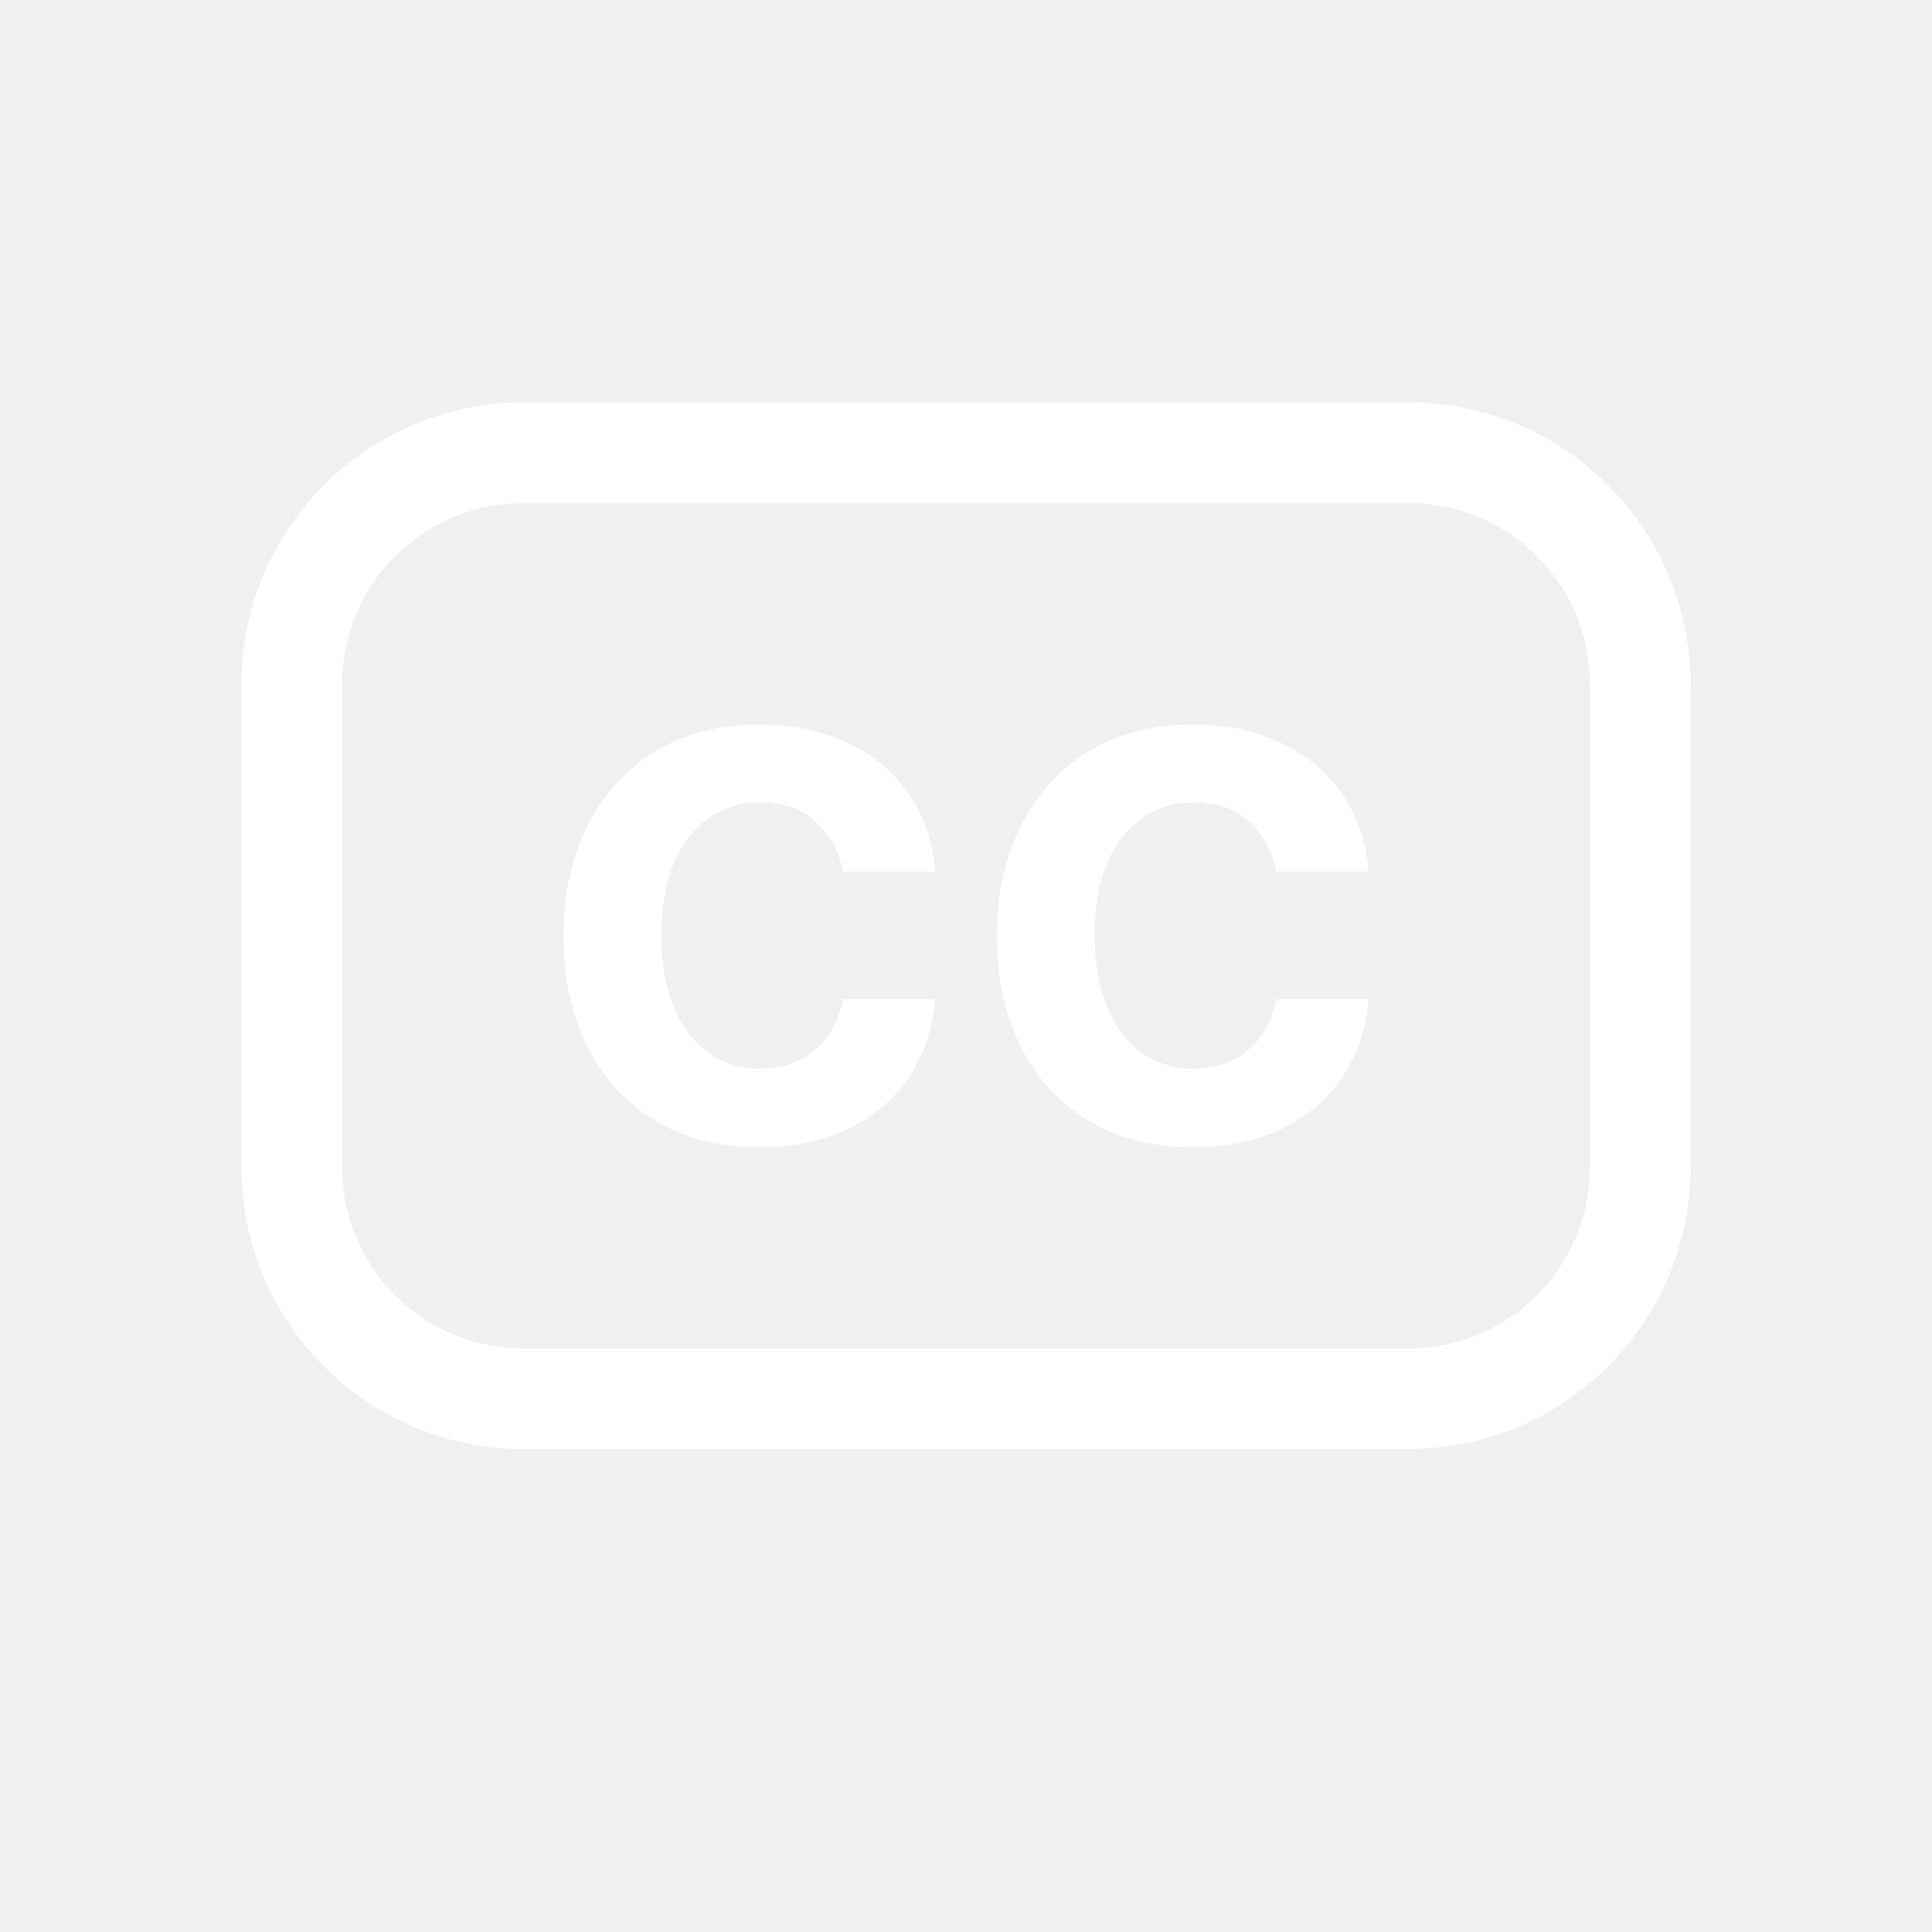
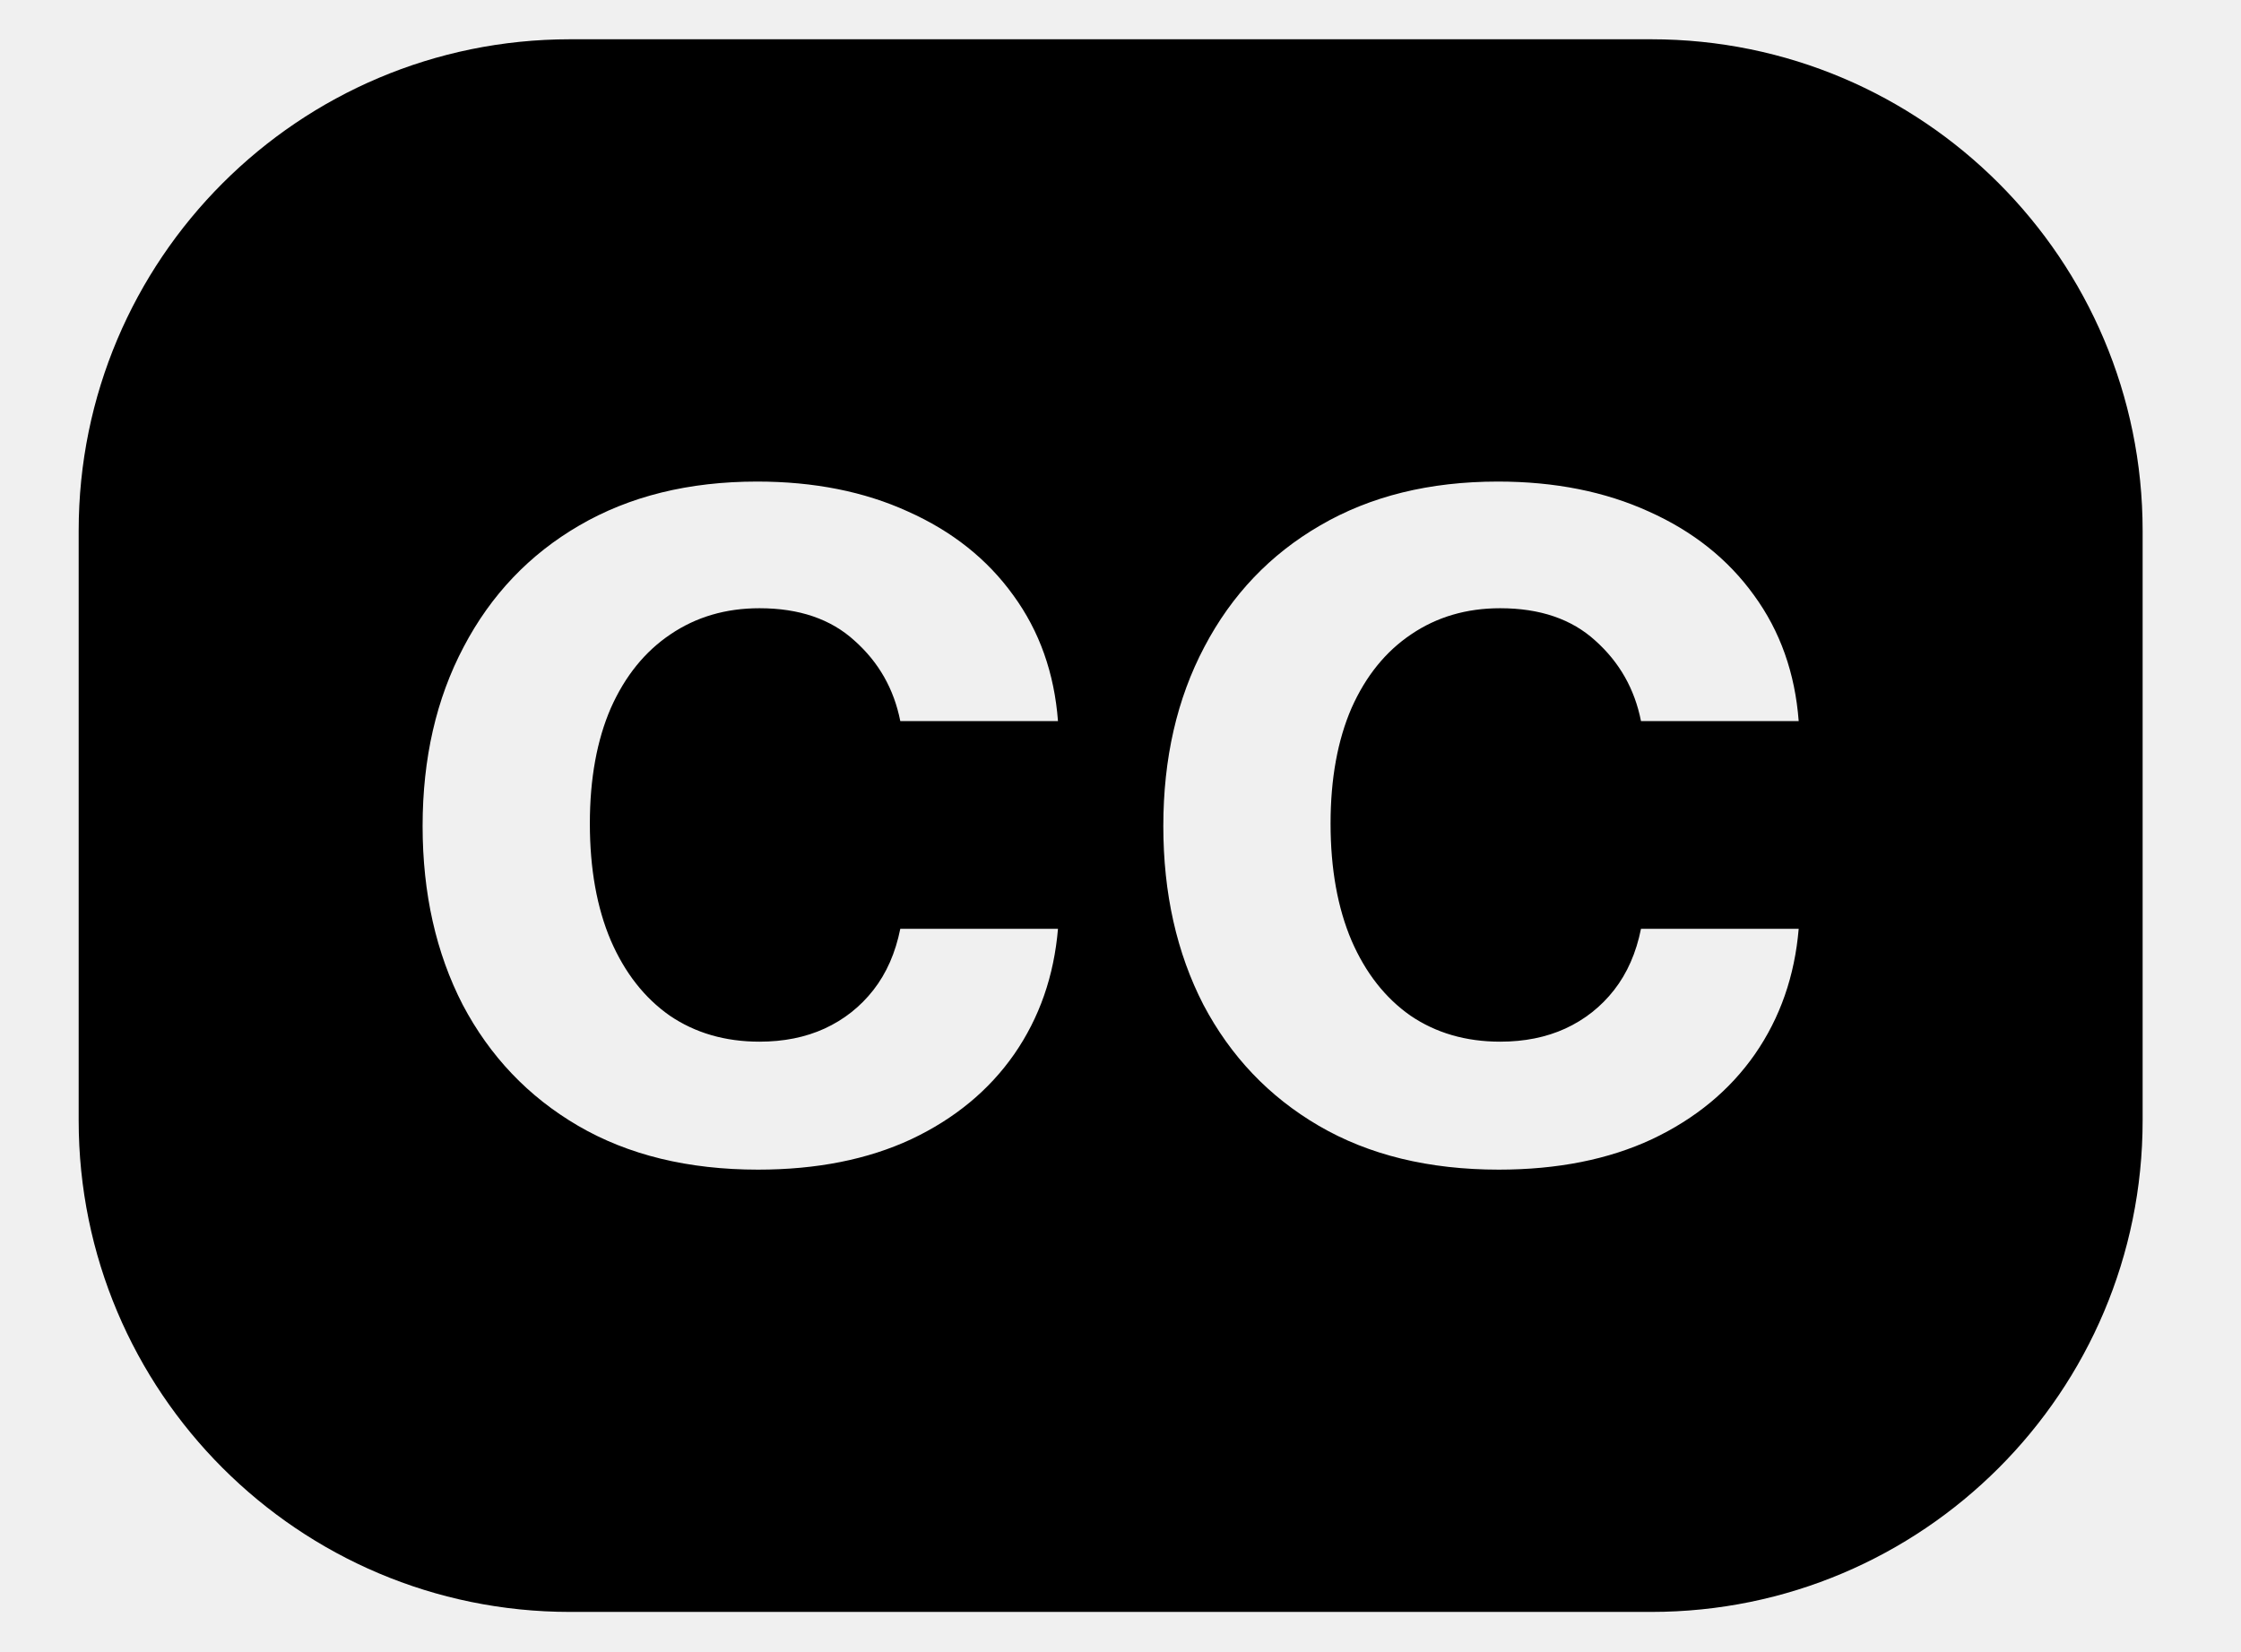
- <svg xmlns="http://www.w3.org/2000/svg" width="24" height="24" viewBox="0 0 24 24" fill="none">
-   <rect x="3.625" y="5.625" width="16.75" height="11.75" rx="2.875" stroke="white" stroke-width="1.25" />
-   <path d="M9.438 14.25C8.93 14.25 8.494 14.139 8.129 13.916C7.767 13.693 7.488 13.385 7.291 12.992C7.097 12.597 7 12.143 7 11.628C7 11.112 7.099 10.656 7.298 10.261C7.497 9.864 7.777 9.555 8.139 9.334C8.504 9.111 8.934 9 9.431 9C9.844 9 10.209 9.076 10.527 9.228C10.848 9.378 11.103 9.591 11.293 9.867C11.482 10.141 11.591 10.461 11.617 10.827H10.471C10.425 10.582 10.314 10.378 10.14 10.215C9.968 10.049 9.737 9.967 9.448 9.967C9.203 9.967 8.987 10.033 8.802 10.165C8.616 10.295 8.472 10.483 8.368 10.728C8.266 10.973 8.216 11.266 8.216 11.608C8.216 11.955 8.266 12.253 8.368 12.502C8.469 12.749 8.612 12.94 8.795 13.075C8.981 13.207 9.198 13.274 9.448 13.274C9.624 13.274 9.782 13.24 9.921 13.174C10.063 13.106 10.181 13.008 10.276 12.88C10.371 12.752 10.436 12.596 10.471 12.413H11.617C11.588 12.773 11.482 13.091 11.299 13.37C11.116 13.645 10.866 13.862 10.55 14.018C10.235 14.173 9.864 14.25 9.438 14.25Z" fill="white" />
-   <path d="M14.821 14.25C14.313 14.25 13.877 14.139 13.512 13.916C13.15 13.693 12.871 13.385 12.674 12.992C12.48 12.597 12.383 12.143 12.383 11.628C12.383 11.112 12.482 10.656 12.681 10.261C12.88 9.864 13.16 9.555 13.522 9.334C13.887 9.111 14.317 9 14.814 9C15.227 9 15.592 9.076 15.91 9.228C16.23 9.378 16.485 9.591 16.675 9.867C16.865 10.141 16.974 10.461 17 10.827H15.854C15.808 10.582 15.697 10.378 15.523 10.215C15.351 10.049 15.12 9.967 14.831 9.967C14.585 9.967 14.37 10.033 14.185 10.165C13.999 10.295 13.855 10.483 13.751 10.728C13.649 10.973 13.598 11.266 13.598 11.608C13.598 11.955 13.649 12.253 13.751 12.502C13.852 12.749 13.995 12.94 14.178 13.075C14.364 13.207 14.581 13.274 14.831 13.274C15.007 13.274 15.165 13.24 15.304 13.174C15.445 13.106 15.564 13.008 15.659 12.88C15.754 12.752 15.819 12.596 15.854 12.413H17C16.971 12.773 16.865 13.091 16.682 13.37C16.499 13.645 16.249 13.862 15.934 14.018C15.618 14.173 15.247 14.25 14.821 14.25Z" fill="white" />
+ <svg xmlns="http://www.w3.org/2000/svg" width="19" height="14" viewBox="0 0 19 14" fill="currentColor">
+   <g id="Icon">
+     <path id="Subtract" fill-rule="evenodd" clip-rule="evenodd" d="M14 0.333H4.833C2.532 0.333 0.667 2.199 0.667 4.5V9.5C0.667 11.801 2.532 13.667 4.833 13.667H14C16.301 13.667 18.166 11.801 18.166 9.5V4.5C18.166 2.199 16.301 0.333 14 0.333ZM4.901 9.545C5.326 9.793 5.835 9.917 6.427 9.917C6.924 9.917 7.357 9.831 7.726 9.659C8.094 9.485 8.385 9.245 8.599 8.938C8.813 8.629 8.936 8.275 8.97 7.875H7.633C7.592 8.079 7.516 8.252 7.405 8.394C7.294 8.536 7.156 8.645 6.991 8.721C6.829 8.795 6.645 8.832 6.439 8.832C6.148 8.832 5.894 8.758 5.678 8.611C5.464 8.461 5.298 8.249 5.179 7.975C5.061 7.698 5.001 7.367 5.001 6.982C5.001 6.602 5.061 6.275 5.179 6.003C5.3 5.731 5.469 5.523 5.685 5.378C5.902 5.231 6.153 5.157 6.439 5.157C6.776 5.157 7.045 5.249 7.246 5.433C7.45 5.615 7.579 5.841 7.633 6.114H8.97C8.939 5.707 8.813 5.351 8.591 5.047C8.37 4.74 8.072 4.504 7.698 4.337C7.328 4.168 6.901 4.083 6.419 4.083C5.84 4.083 5.338 4.207 4.912 4.455C4.49 4.7 4.163 5.043 3.931 5.485C3.699 5.924 3.583 6.43 3.583 7.004C3.583 7.575 3.697 8.08 3.923 8.519C4.153 8.955 4.478 9.298 4.901 9.545ZM11.181 9.545C11.606 9.793 12.115 9.917 12.707 9.917C13.204 9.917 13.637 9.831 14.006 9.659C14.374 9.485 14.665 9.245 14.879 8.938C15.093 8.629 15.216 8.275 15.25 7.875H13.913C13.872 8.079 13.796 8.252 13.685 8.394C13.574 8.536 13.436 8.645 13.271 8.721C13.109 8.795 12.925 8.832 12.719 8.832C12.428 8.832 12.174 8.758 11.958 8.611C11.744 8.461 11.578 8.249 11.459 7.975C11.341 7.698 11.281 7.367 11.281 6.982C11.281 6.602 11.341 6.275 11.459 6.003C11.58 5.731 11.749 5.523 11.965 5.378C12.182 5.231 12.433 5.157 12.719 5.157C13.056 5.157 13.326 5.249 13.527 5.433C13.73 5.615 13.859 5.841 13.913 6.114H15.25C15.219 5.707 15.093 5.351 14.871 5.047C14.65 4.74 14.352 4.504 13.979 4.337C13.608 4.168 13.181 4.083 12.7 4.083C12.12 4.083 11.618 4.207 11.193 4.455C10.77 4.7 10.443 5.043 10.211 5.485C9.979 5.924 9.863 6.43 9.863 7.004C9.863 7.575 9.977 8.08 10.203 8.519C10.433 8.955 10.758 9.298 11.181 9.545Z" fill="currentColor" />
+   </g>
</svg>
